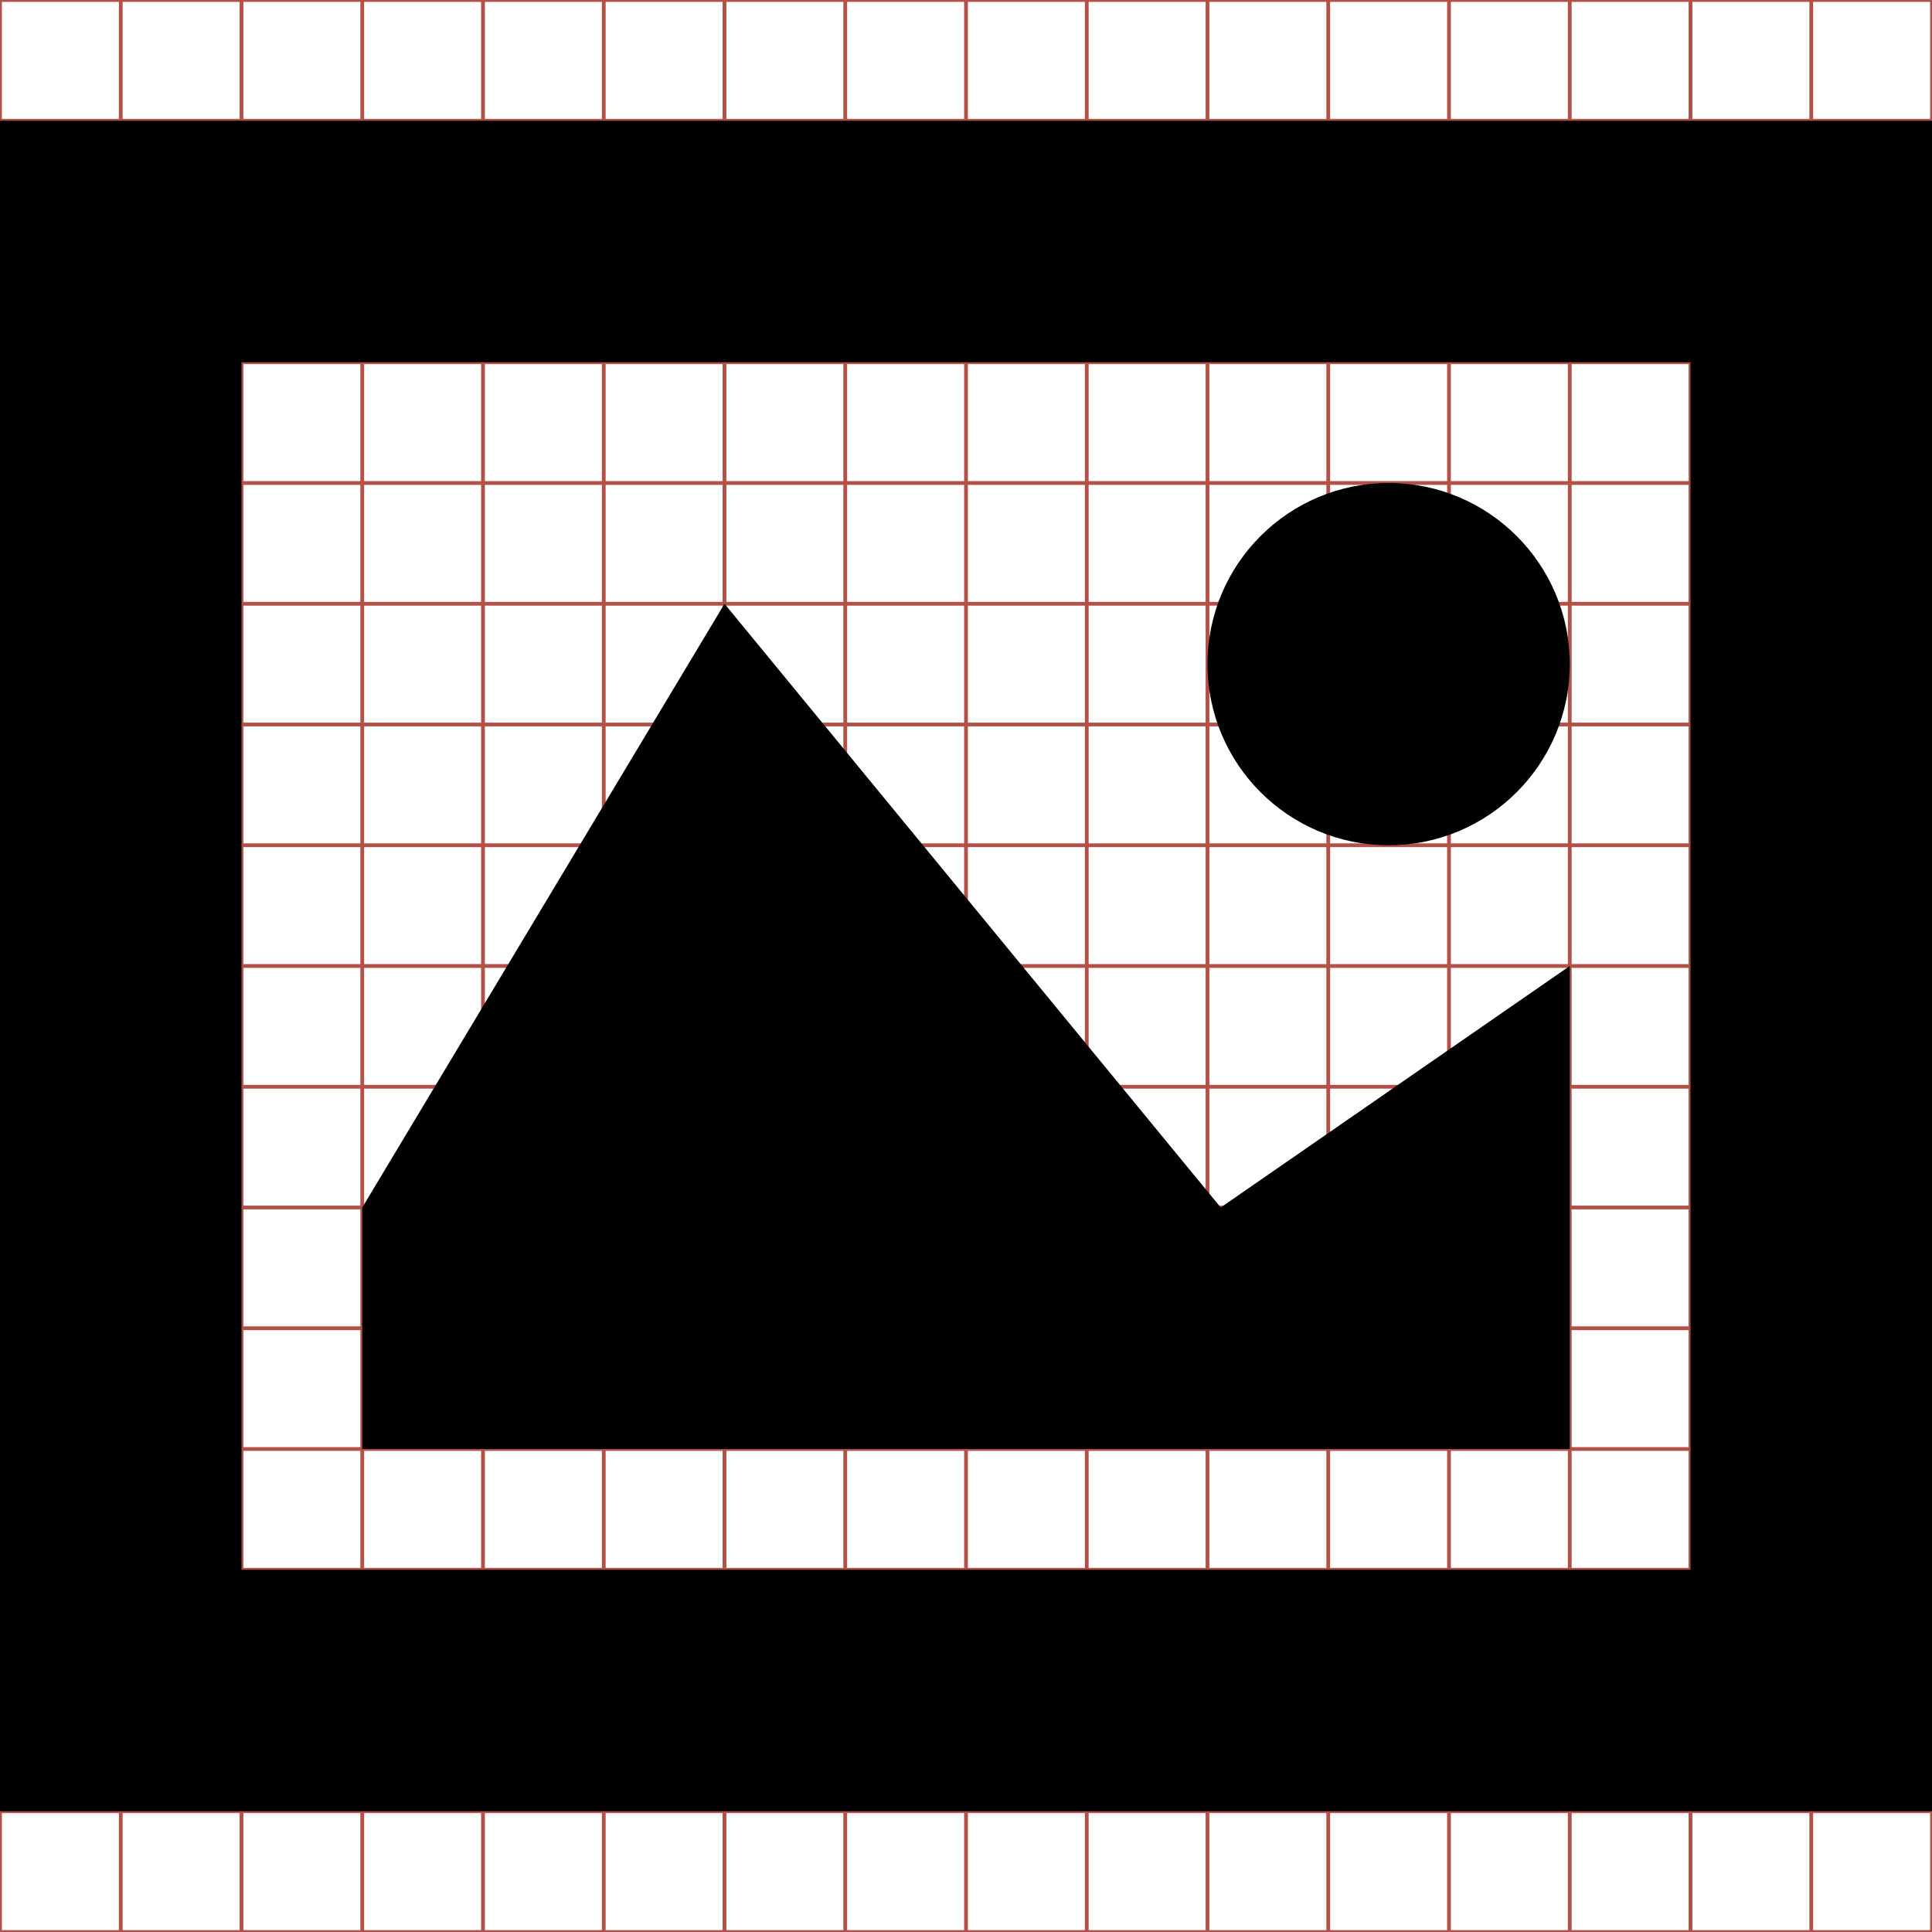
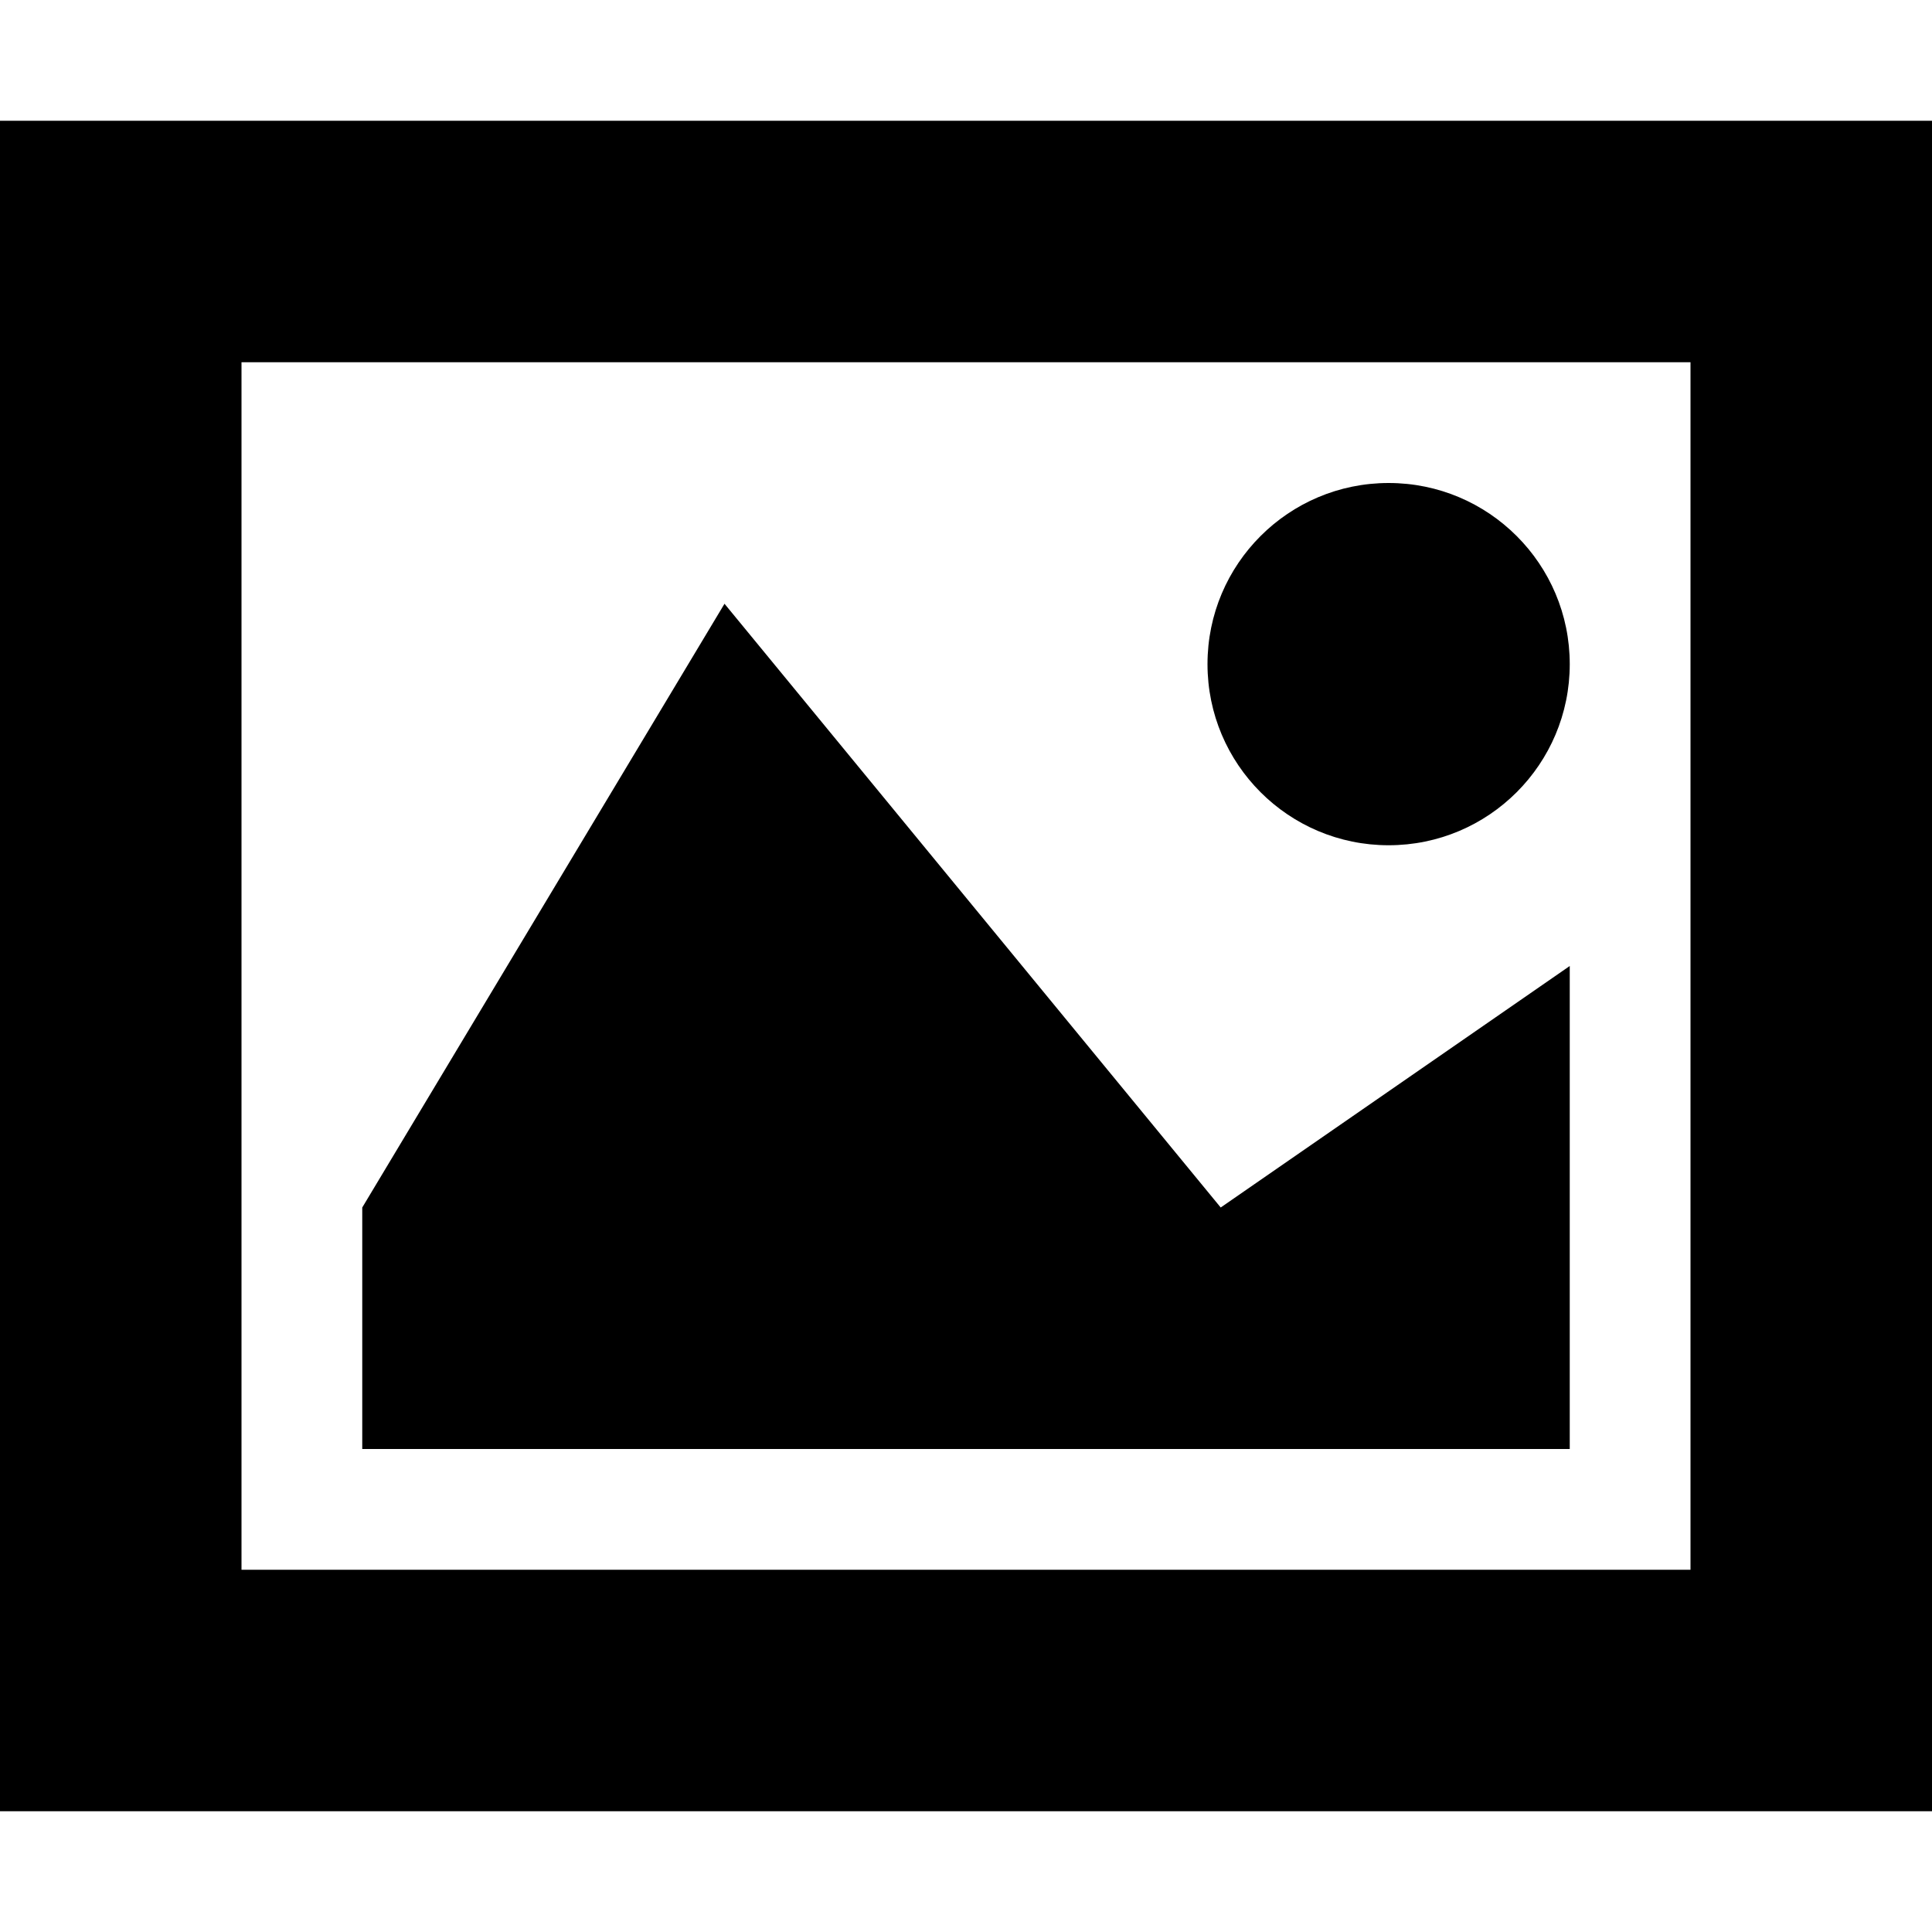
- <svg xmlns="http://www.w3.org/2000/svg" width="512" height="512" viewBox="0 0 512 512" fill="#000000">
-   <g class="svgGrid" id="svgGrid">
-     <line stroke-width="1" stroke="#B35047" x1="32" x2="32" y1="0" y2="512" />
-     <line stroke-width="1" stroke="#B35047" x1="64" x2="64" y1="0" y2="512" />
-     <line stroke-width="1" stroke="#B35047" x1="96" x2="96" y1="0" y2="512" />
-     <line stroke-width="1" stroke="#B35047" x1="128" x2="128" y1="0" y2="512" />
-     <line stroke-width="1" stroke="#B35047" x1="160" x2="160" y1="0" y2="512" />
-     <line stroke-width="1" stroke="#B35047" x1="192" x2="192" y1="0" y2="512" />
-     <line stroke-width="1" stroke="#B35047" x1="224" x2="224" y1="0" y2="512" />
-     <line stroke-width="1" stroke="#B35047" x1="256" x2="256" y1="0" y2="512" />
-     <line stroke-width="1" stroke="#B35047" x1="288" x2="288" y1="0" y2="512" />
-     <line stroke-width="1" stroke="#B35047" x1="320" x2="320" y1="0" y2="512" />
-     <line stroke-width="1" stroke="#B35047" x1="352" x2="352" y1="0" y2="512" />
-     <line stroke-width="1" stroke="#B35047" x1="384" x2="384" y1="0" y2="512" />
-     <line stroke-width="1" stroke="#B35047" x1="416" x2="416" y1="0" y2="512" />
-     <line stroke-width="1" stroke="#B35047" x1="448" x2="448" y1="0" y2="512" />
-     <line stroke-width="1" stroke="#B35047" x1="480" x2="480" y1="0" y2="512" />
-     <line stroke-width="1" stroke="#B35047" x1="0" x2="512" y1="32" y2="32" />
-     <line stroke-width="1" stroke="#B35047" x1="0" x2="512" y1="64" y2="64" />
-     <line stroke-width="1" stroke="#B35047" x1="0" x2="512" y1="96" y2="96" />
-     <line stroke-width="1" stroke="#B35047" x1="0" x2="512" y1="128" y2="128" />
-     <line stroke-width="1" stroke="#B35047" x1="0" x2="512" y1="160" y2="160" />
-     <line stroke-width="1" stroke="#B35047" x1="0" x2="512" y1="192" y2="192" />
-     <line stroke-width="1" stroke="#B35047" x1="0" x2="512" y1="224" y2="224" />
-     <line stroke-width="1" stroke="#B35047" x1="0" x2="512" y1="256" y2="256" />
-     <line stroke-width="1" stroke="#B35047" x1="0" x2="512" y1="288" y2="288" />
-     <line stroke-width="1" stroke="#B35047" x1="0" x2="512" y1="320" y2="320" />
-     <line stroke-width="1" stroke="#B35047" x1="0" x2="512" y1="352" y2="352" />
-     <line stroke-width="1" stroke="#B35047" x1="0" x2="512" y1="384" y2="384" />
-     <line stroke-width="1" stroke="#B35047" x1="0" x2="512" y1="416" y2="416" />
-     <line stroke-width="1" stroke="#B35047" x1="0" x2="512" y1="448" y2="448" />
-     <line stroke-width="1" stroke="#B35047" x1="0" x2="512" y1="480" y2="480" />
-     <rect x="0" y="0" width="512" height="512" fill="none" stroke-width="1" stroke="#B35047" />
-   </g>
-   <path d="M 448.00,96.00 L 64.00,96.00 L 64.00,416.00 L 448.00,416.00 L 448.00,96.00 Z M 512.00,32.00 L 512.00,32.00 L 512.00,480.00 L 0.00,480.00 L 0.00,32.00 L 512.00,32.00 ZM 416.00,384.00 L 96.00,384.00 L 96.00,320.00 L 192.00,160.00 L 323.50,320.00 L 416.00,256.00 L 416.00,288.00 ZM 320.00,176.00A48.00,48.00 2520.00 1,0 416.00,176A48.00,48.00 2520.00 1,0 320.00,176z" />
+ <svg xmlns="http://www.w3.org/2000/svg" version="1.1" id="Layer_1" x="0px" y="0px" width="512px" height="512px" viewBox="0 0 512 512" enable-background="new 0 0 512 512" xml:space="preserve">
+   <path d="M448,96H64v320h384V96z M512,32L512,32v448H0V32H512z M416,384H96v-64l96-160l131.5,160l92.5-64v32V384z M320,176  c0,26.51,21.49,48,48,48s48-21.49,48-48s-21.49-48-48-48S320,149.49,320,176z" />
</svg>
